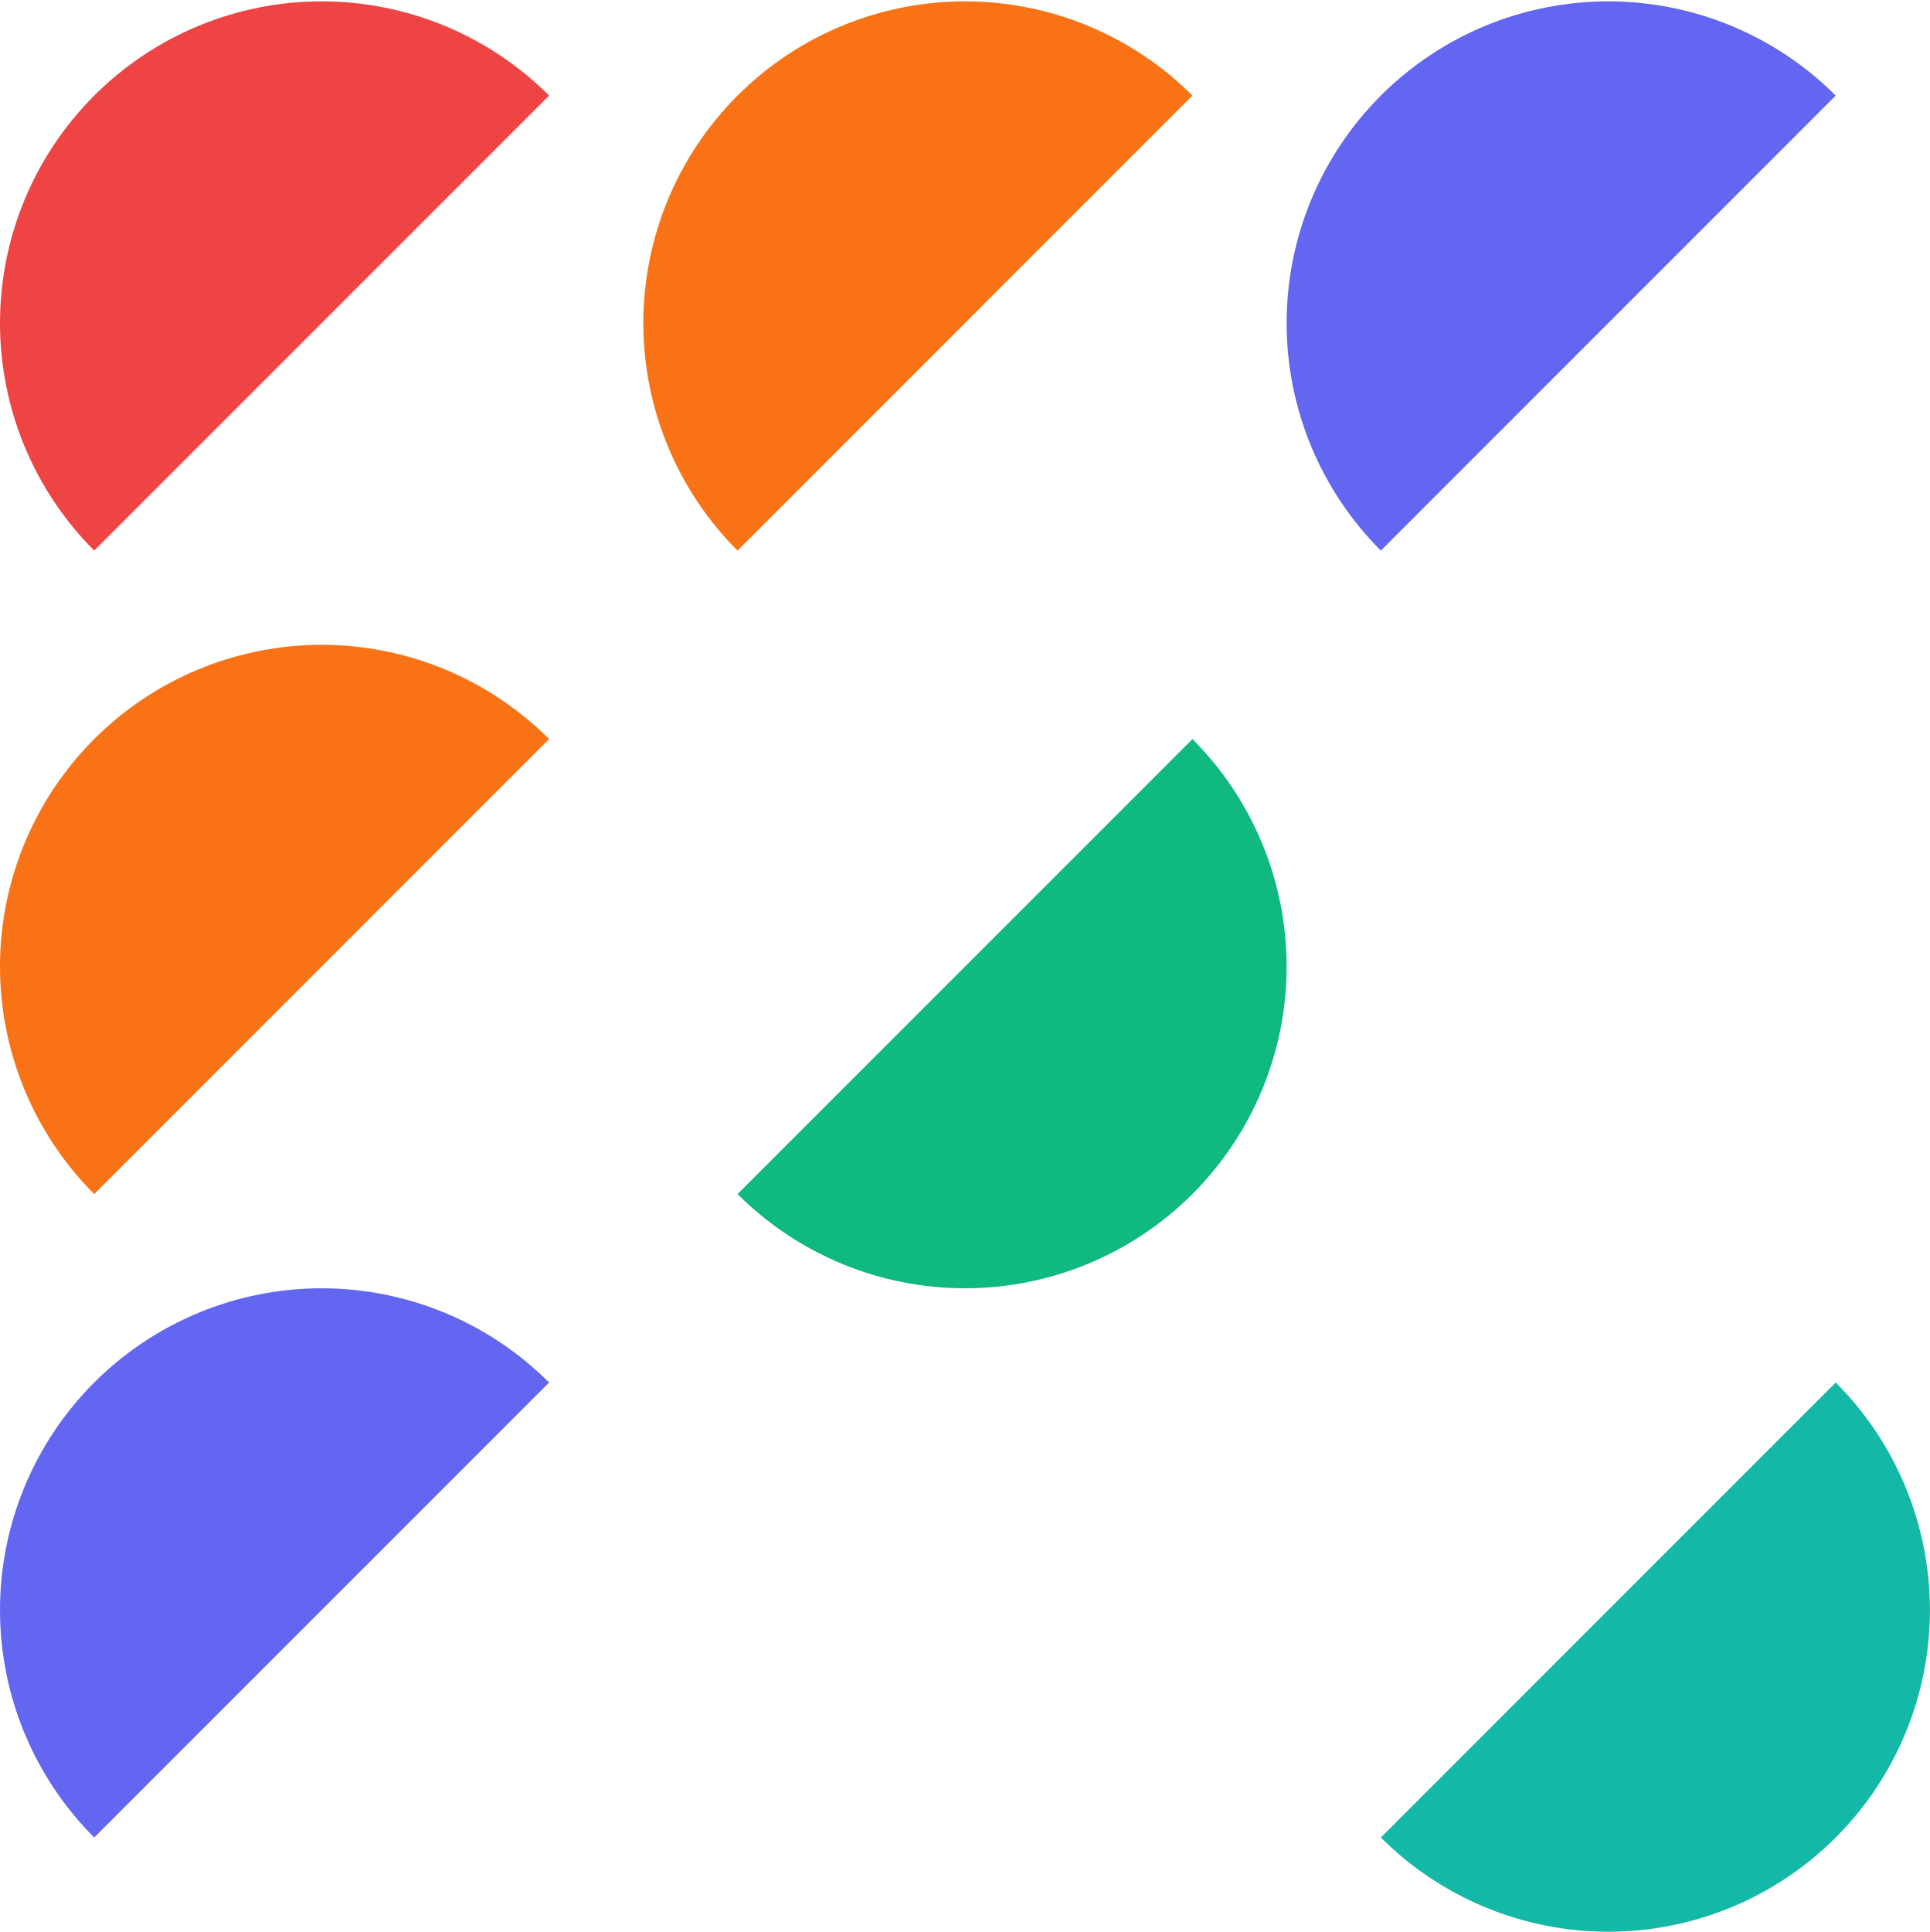
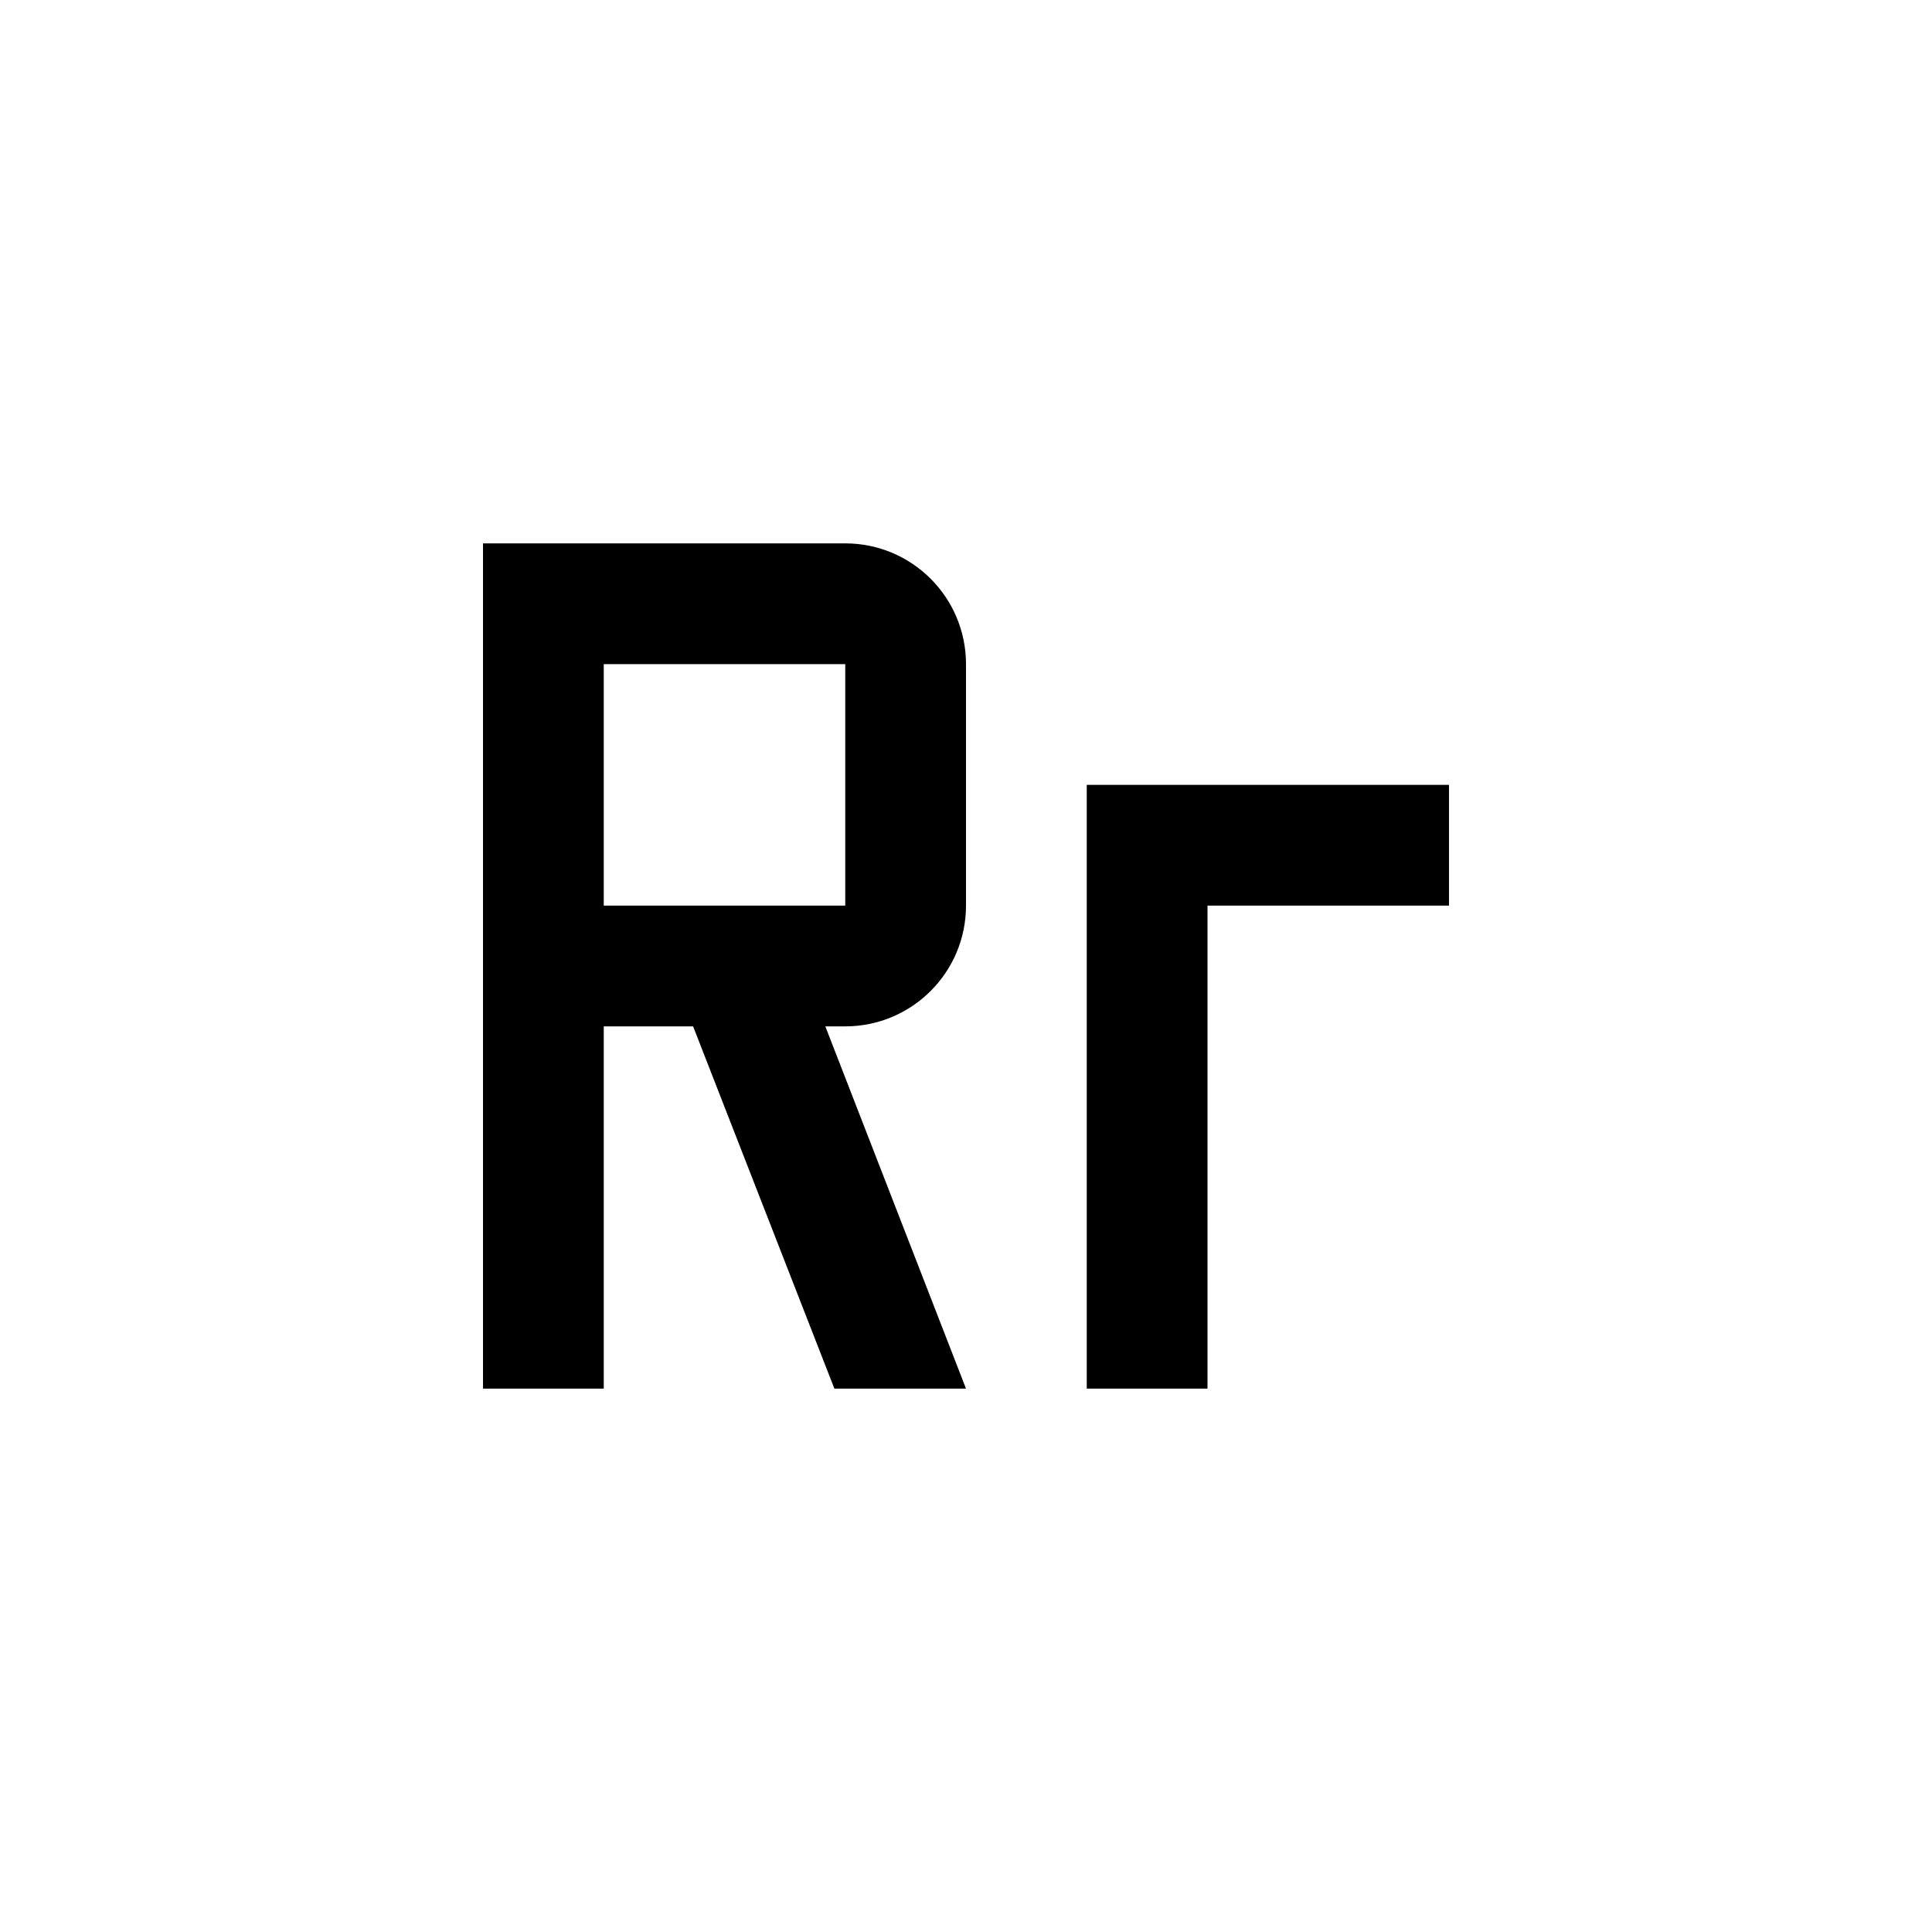
- <svg xmlns="http://www.w3.org/2000/svg" width="1200" height="1201" viewBox="0 0 1200 1201" fill="none">
-   <path d="M741.421 59.421C703.914 21.914 653.043 0.843 600 0.843C546.957 0.843 496.086 21.914 458.579 59.421C421.071 96.929 400 147.799 400 200.843C400 253.886 421.071 304.757 458.579 342.264L600 200.843L741.421 59.421Z" fill="#F97316" />
-   <path d="M458.579 742.264C496.086 779.771 546.957 800.843 600 800.843C653.043 800.843 703.914 779.771 741.421 742.264C778.929 704.757 800 653.886 800 600.843C800 547.799 778.929 496.929 741.421 459.421L600 600.843L458.579 742.264Z" fill="#10B981" />
-   <path d="M1141.42 59.421C1122.85 40.85 1100.8 26.118 1076.54 16.067C1052.27 6.016 1026.26 0.843 1000 0.843C973.736 0.843 947.728 6.016 923.463 16.067C899.198 26.118 877.15 40.85 858.579 59.421C840.007 77.993 825.275 100.041 815.224 124.306C805.173 148.571 800 174.578 800 200.843C800 227.107 805.173 253.114 815.224 277.379C825.275 301.644 840.007 323.692 858.579 342.264L1000 200.843L1141.42 59.421Z" fill="#6366F1" />
-   <path d="M1141.42 859.421C1178.93 896.929 1200 947.799 1200 1000.84C1200 1053.89 1178.93 1104.76 1141.42 1142.26C1103.91 1179.77 1053.04 1200.84 1000 1200.84C946.957 1200.84 896.086 1179.77 858.579 1142.26L1000 1000.84L1141.42 859.421Z" fill="#14B8A6" />
-   <path d="M341.421 859.421C322.85 840.85 300.802 826.118 276.537 816.067C252.272 806.016 226.264 800.843 200 800.843C173.736 800.843 147.728 806.016 123.463 816.067C99.198 826.118 77.15 840.85 58.579 859.421C40.007 877.993 25.275 900.041 15.224 924.306C5.173 948.571 2.29611e-06 974.578 0 1000.84C-2.2961e-06 1027.11 5.173 1053.11 15.224 1077.38C25.275 1101.64 40.007 1123.69 58.579 1142.26L200 1000.84L341.421 859.421Z" fill="#6366F1" />
-   <path d="M341.421 459.421C303.914 421.914 253.043 400.843 200 400.843C146.957 400.843 96.086 421.914 58.579 459.421C21.071 496.929 -1.68606e-06 547.799 0 600.843C1.68606e-06 653.886 21.071 704.757 58.579 742.264L200 600.843L341.421 459.421Z" fill="#F97316" />
-   <path d="M58.579 342.264C21.071 304.757 -7.19142e-05 253.886 -9.34934e-05 200.843C-9.34934e-05 147.799 21.071 96.929 58.578 59.421C96.086 21.914 146.957 0.843 200 0.843C253.043 0.843 303.914 21.914 341.421 59.421L200 200.843L58.579 342.264Z" fill="#EF4444" />
+ <svg xmlns="http://www.w3.org/2000/svg" width="1em" height="1em" viewBox="0 0 32 32">
+   <path fill="currentColor" d="M16 15v-4a2 2 0 0 0-2-2H8v14h2v-6h1.48l2.34 6H16l-2.33-6H14a2 2 0 0 0 2-2m-6-4h4v4h-4zm14 2h-6v10h2v-8h4z" />
</svg>
